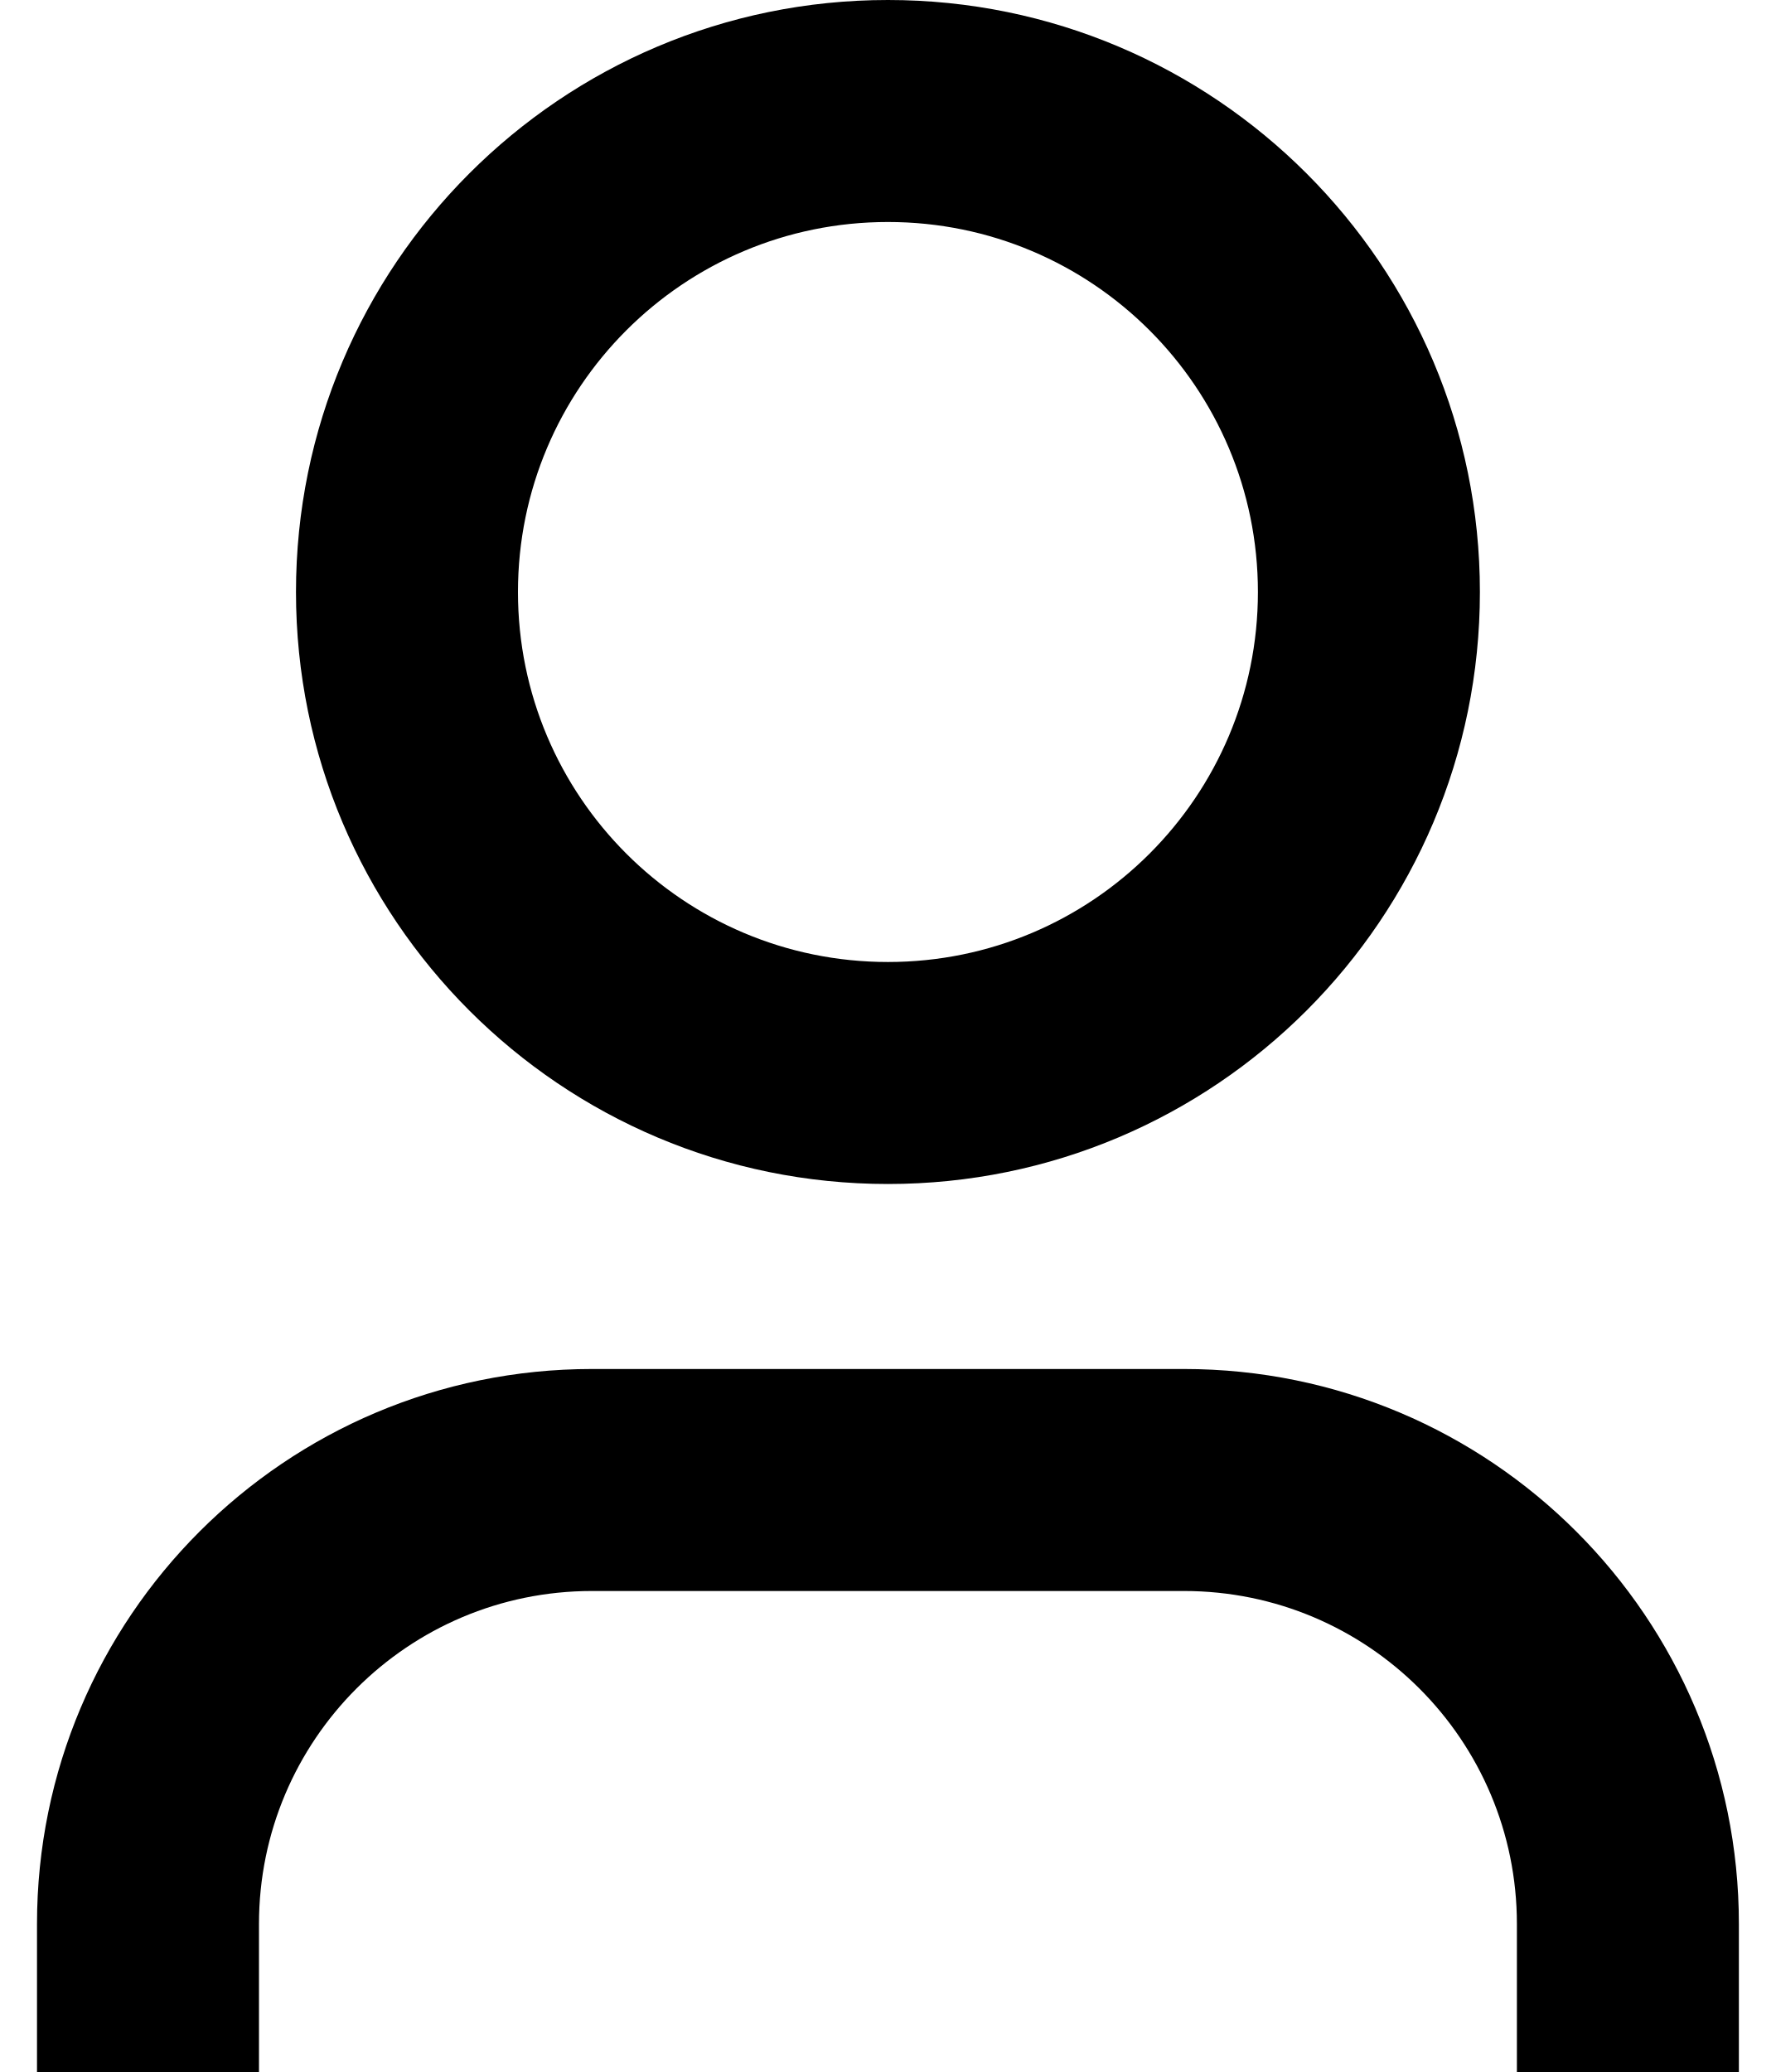
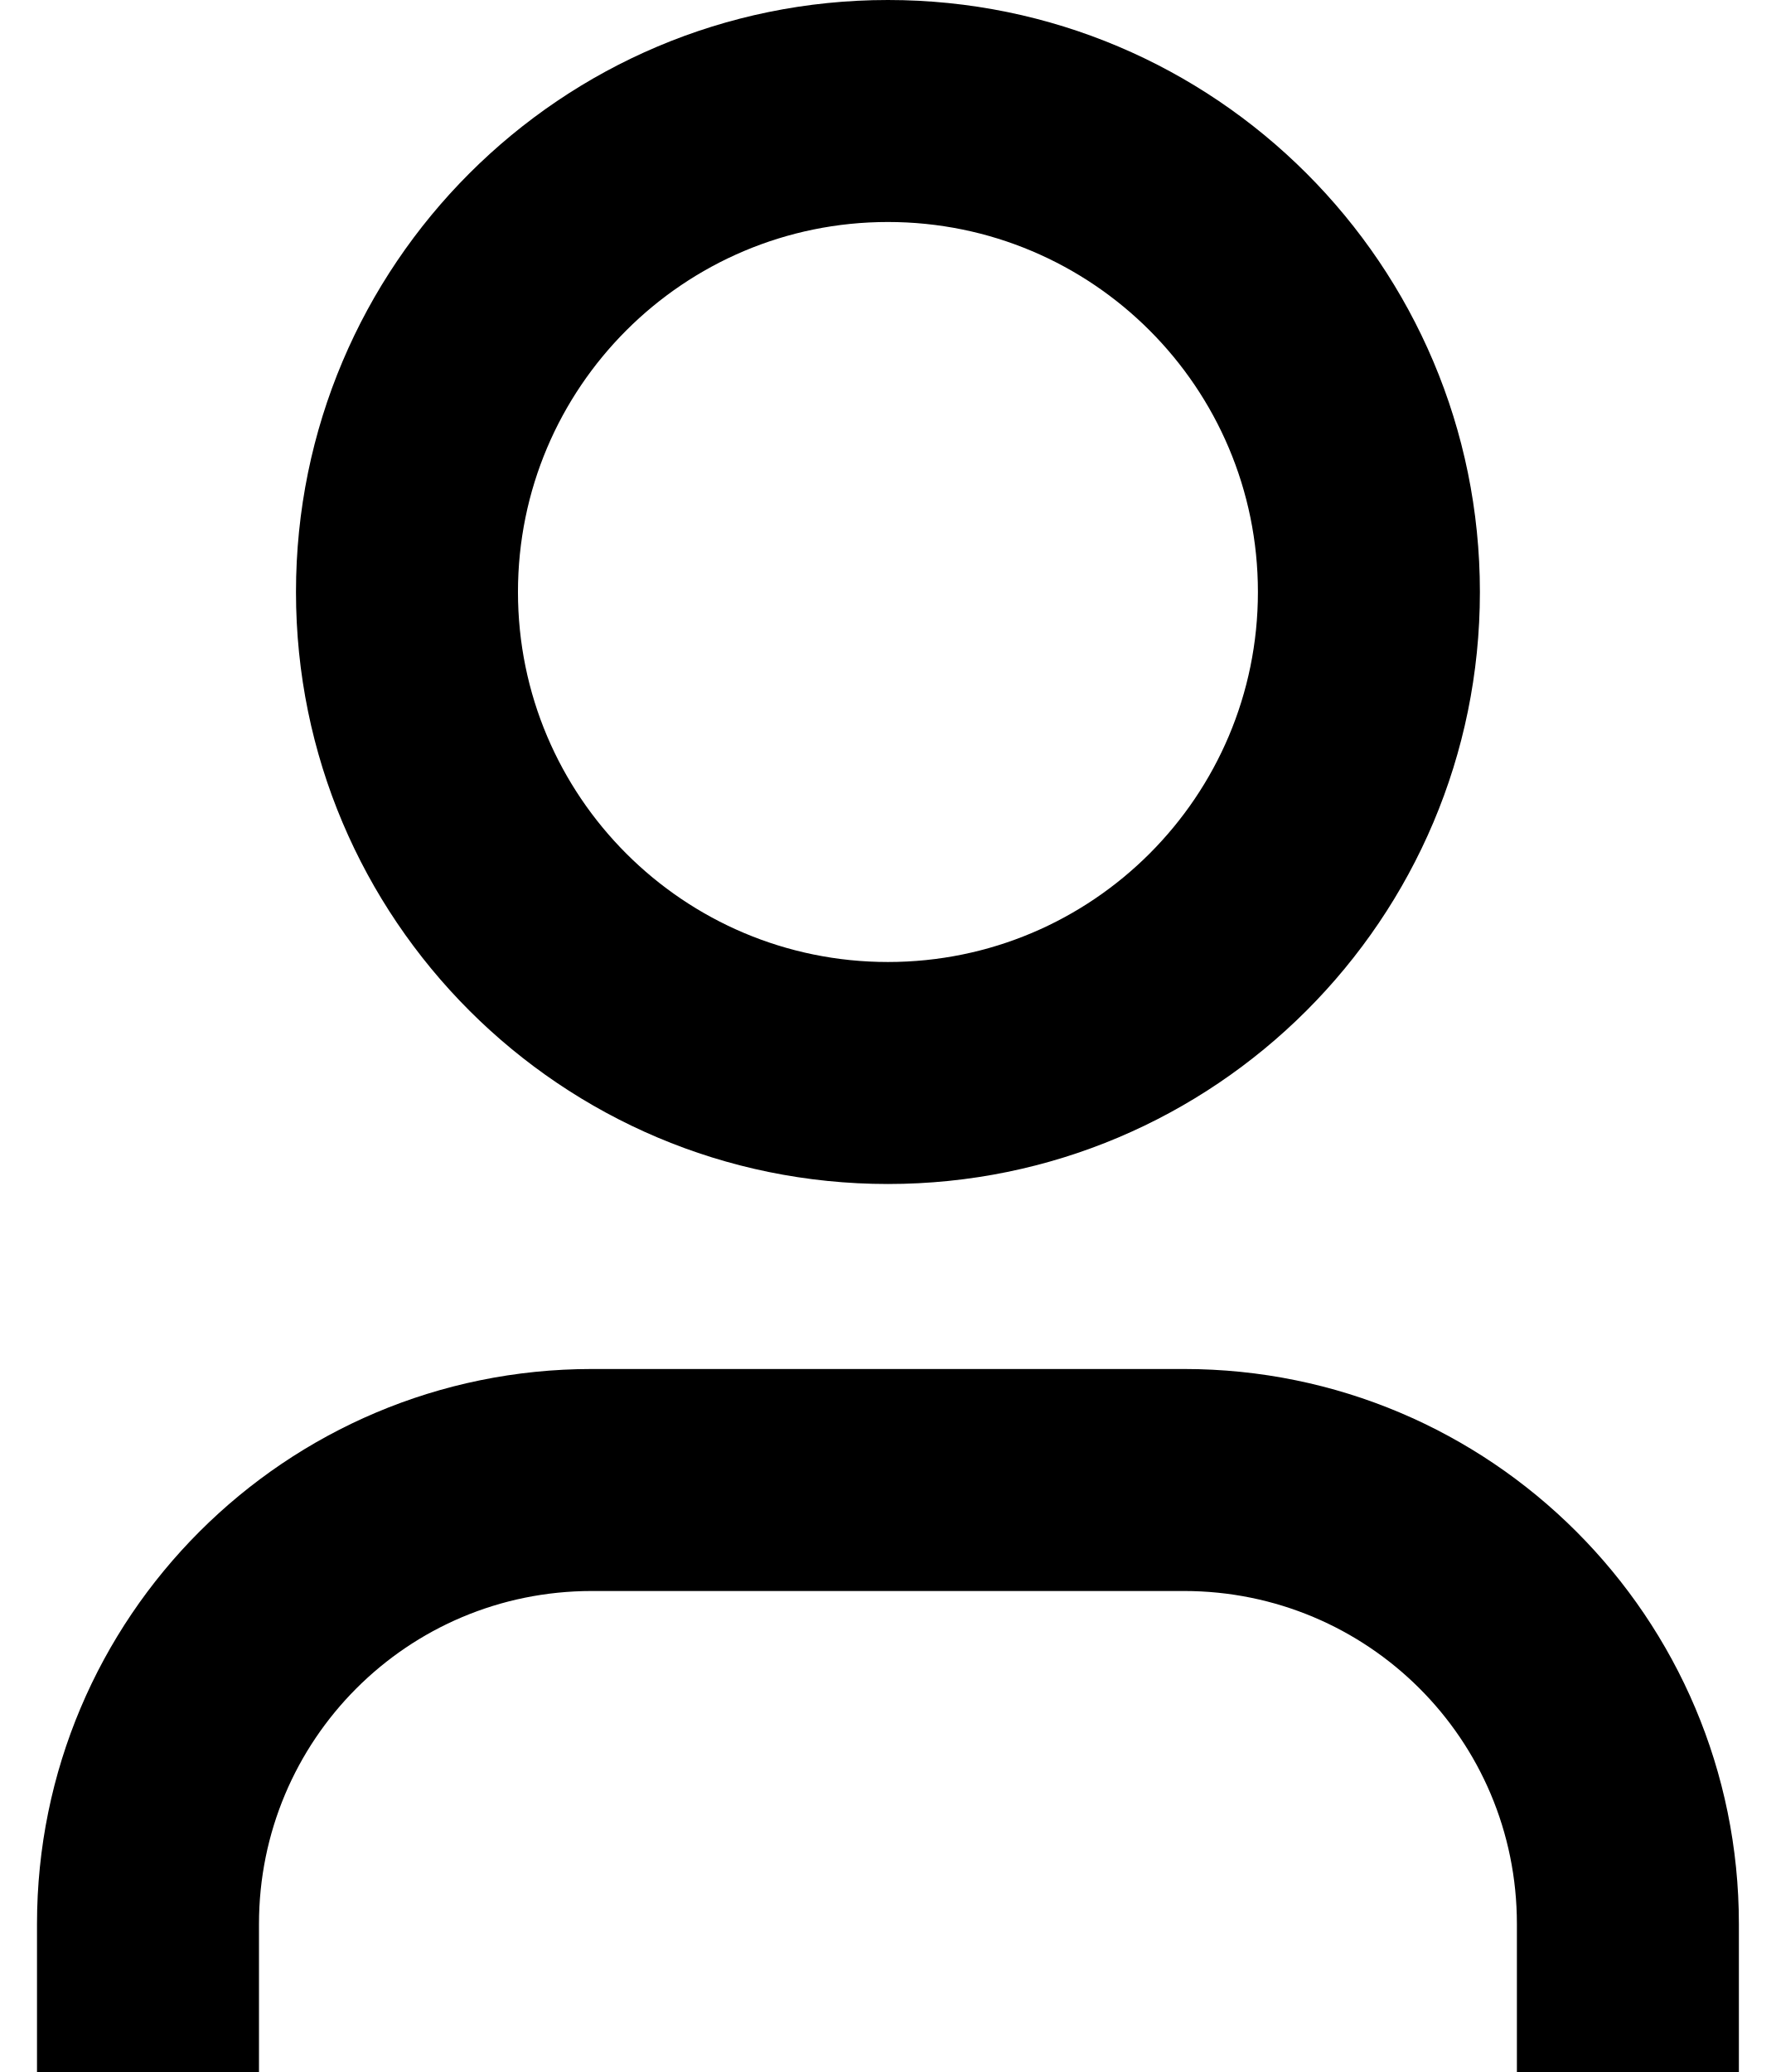
- <svg xmlns="http://www.w3.org/2000/svg" width="12" height="14" viewBox="0 0 12 14" fill="none">
-   <path fill-rule="evenodd" clip-rule="evenodd" d="M8.5 4C8.5 5.381 7.381 6.5 6 6.5C4.619 6.5 3.5 5.381 3.5 4C3.5 2.619 4.619 1.5 6 1.5C7.381 1.5 8.5 2.619 8.5 4ZM10 4C10 6.209 8.209 8 6 8C3.791 8 2 6.209 2 4C2 1.791 3.791 0 6 0C8.209 0 10 1.791 10 4ZM4 9.25C1.929 9.25 0.25 10.929 0.25 13V14H1.75V13C1.75 11.757 2.757 10.75 4 10.75H8C9.243 10.75 10.25 11.757 10.25 13V14H11.75V13C11.75 10.929 10.071 9.25 8 9.25H4Z" fill="black" />
+ <svg xmlns="http://www.w3.org/2000/svg" width="12" height="14" fill="none">
+   <path fill-rule="evenodd" clip-rule="evenodd" d="M8.5 4a2.5 2.5 0 11-5 0 2.5 2.5 0 015 0zM10 4a4 4 0 11-8 0 4 4 0 018 0zM4 9.25A3.75 3.75 0 00.25 13v1h1.5v-1c0-1.24 1-2.25 2.25-2.25h4c1.24 0 2.25 1 2.25 2.25v1h1.5v-1A3.75 3.75 0 008 9.25H4z" fill="#000" />
</svg>
